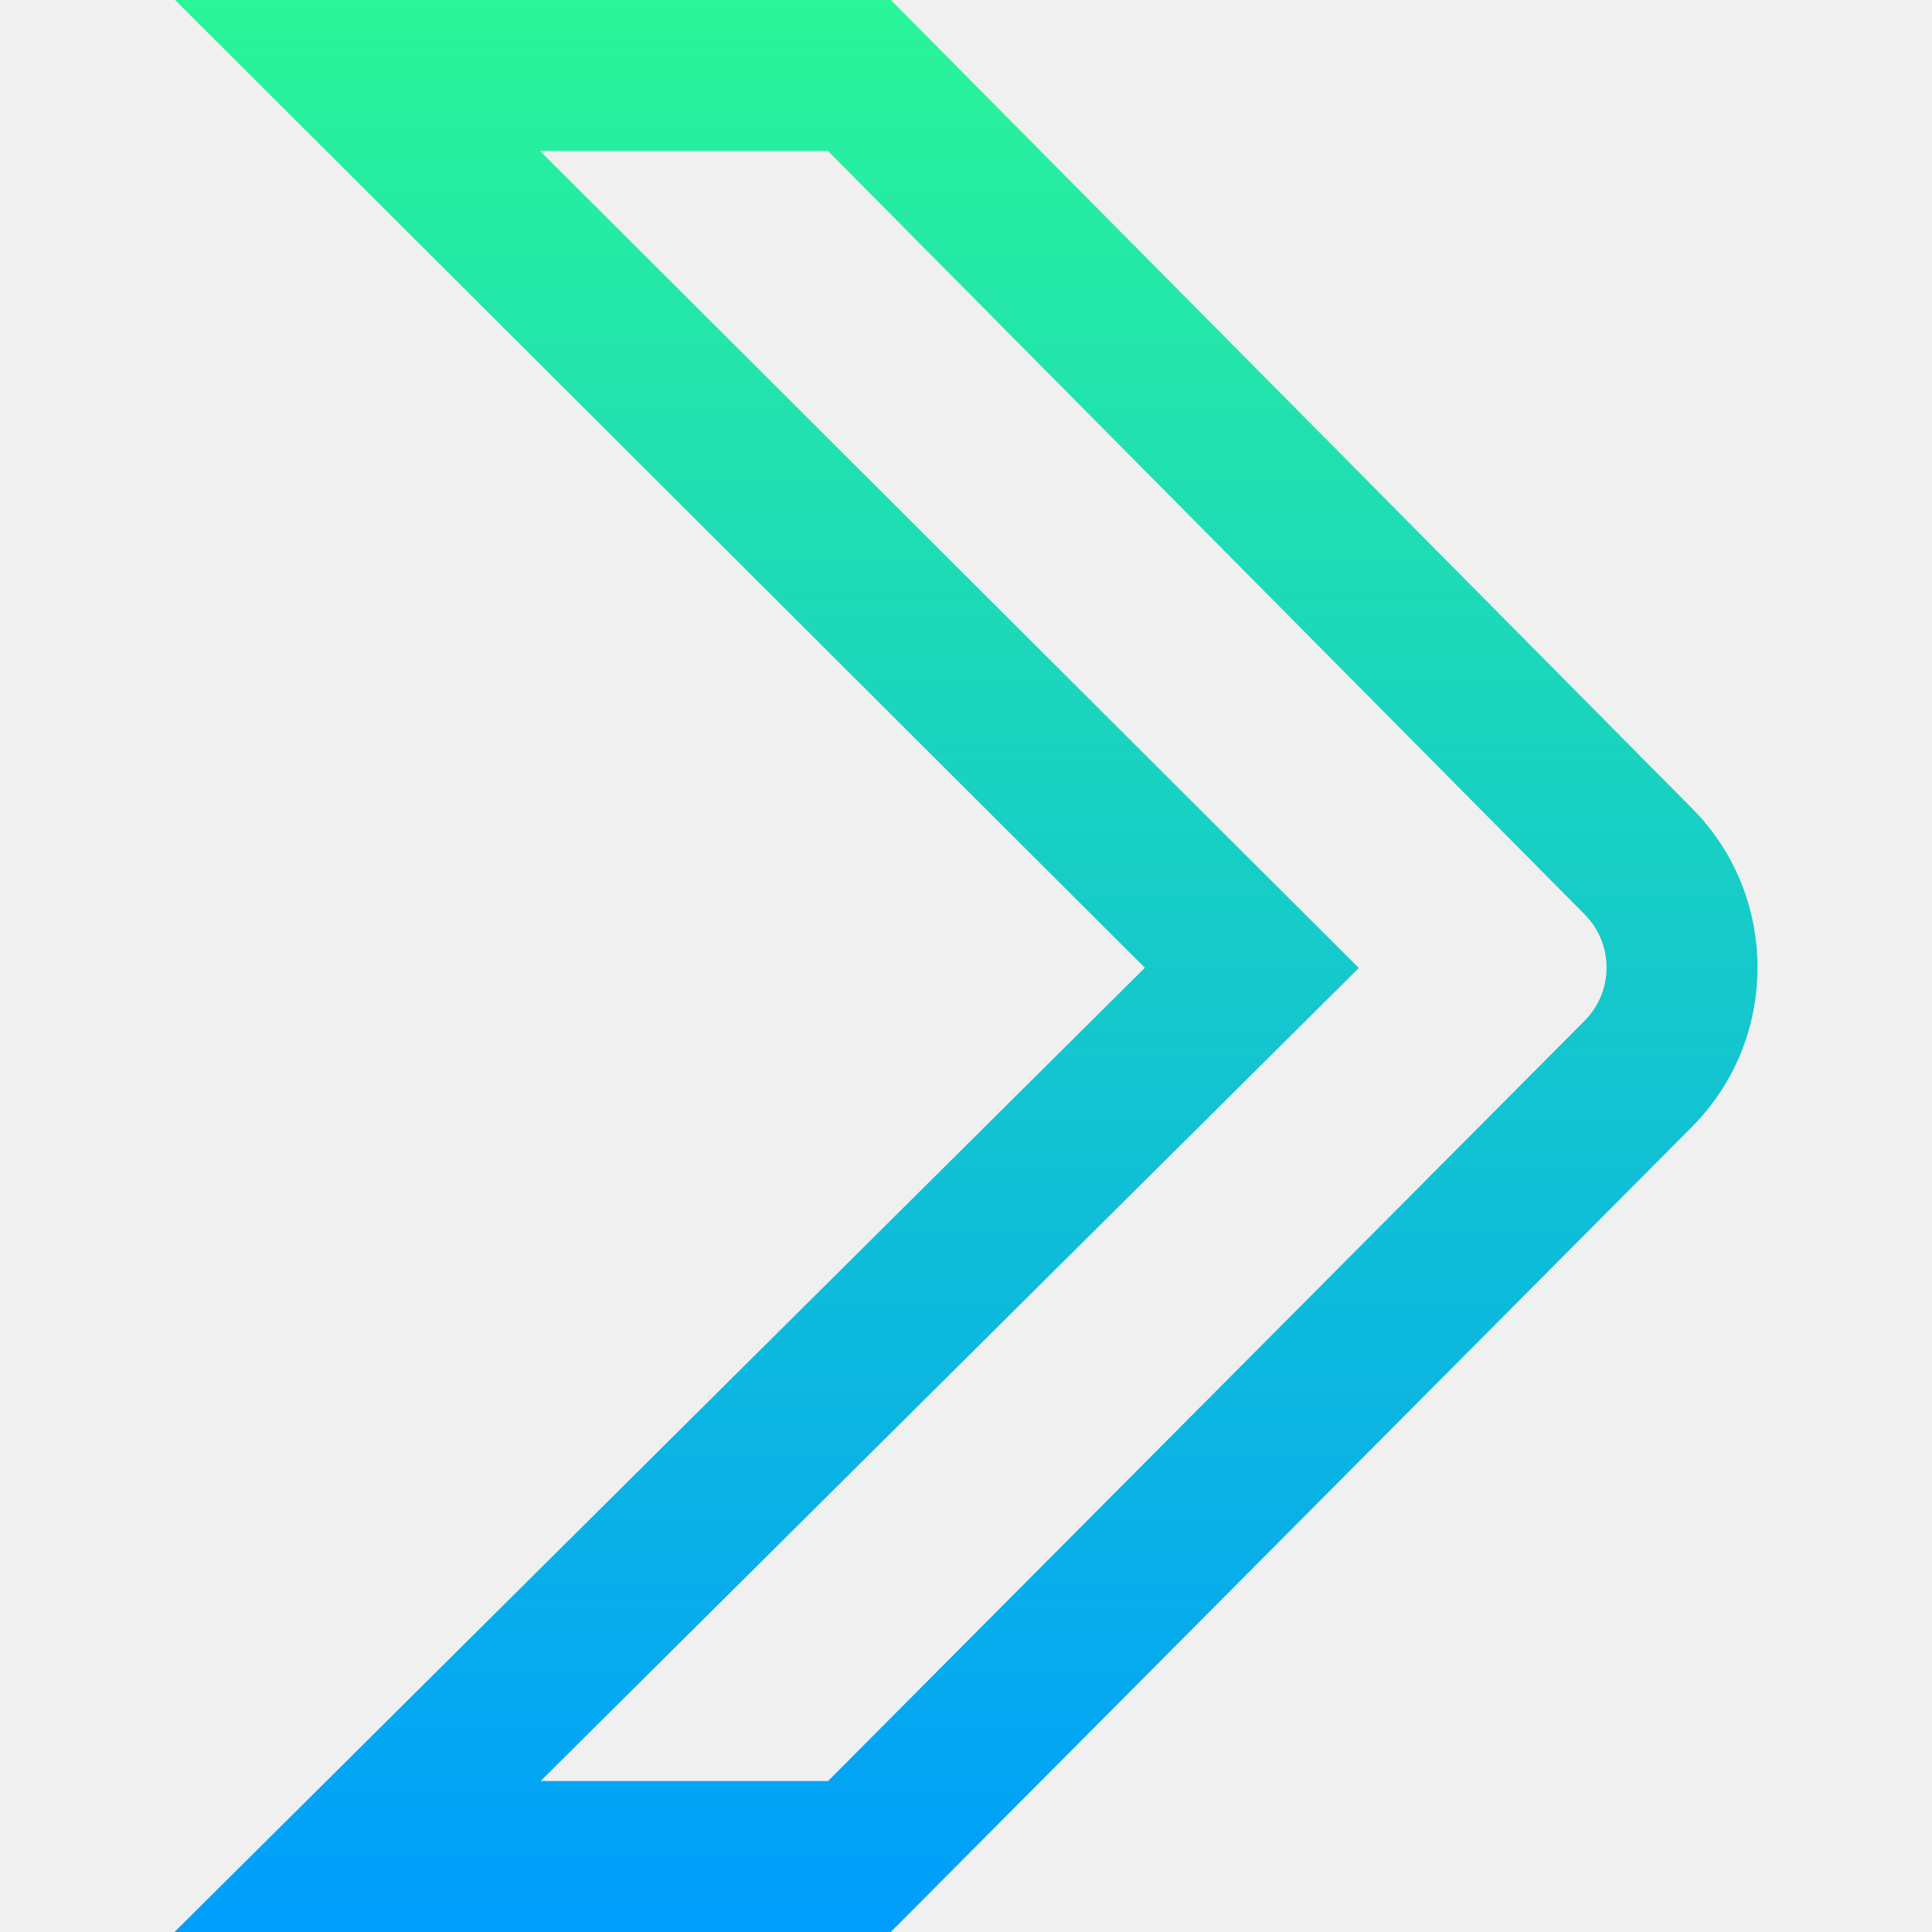
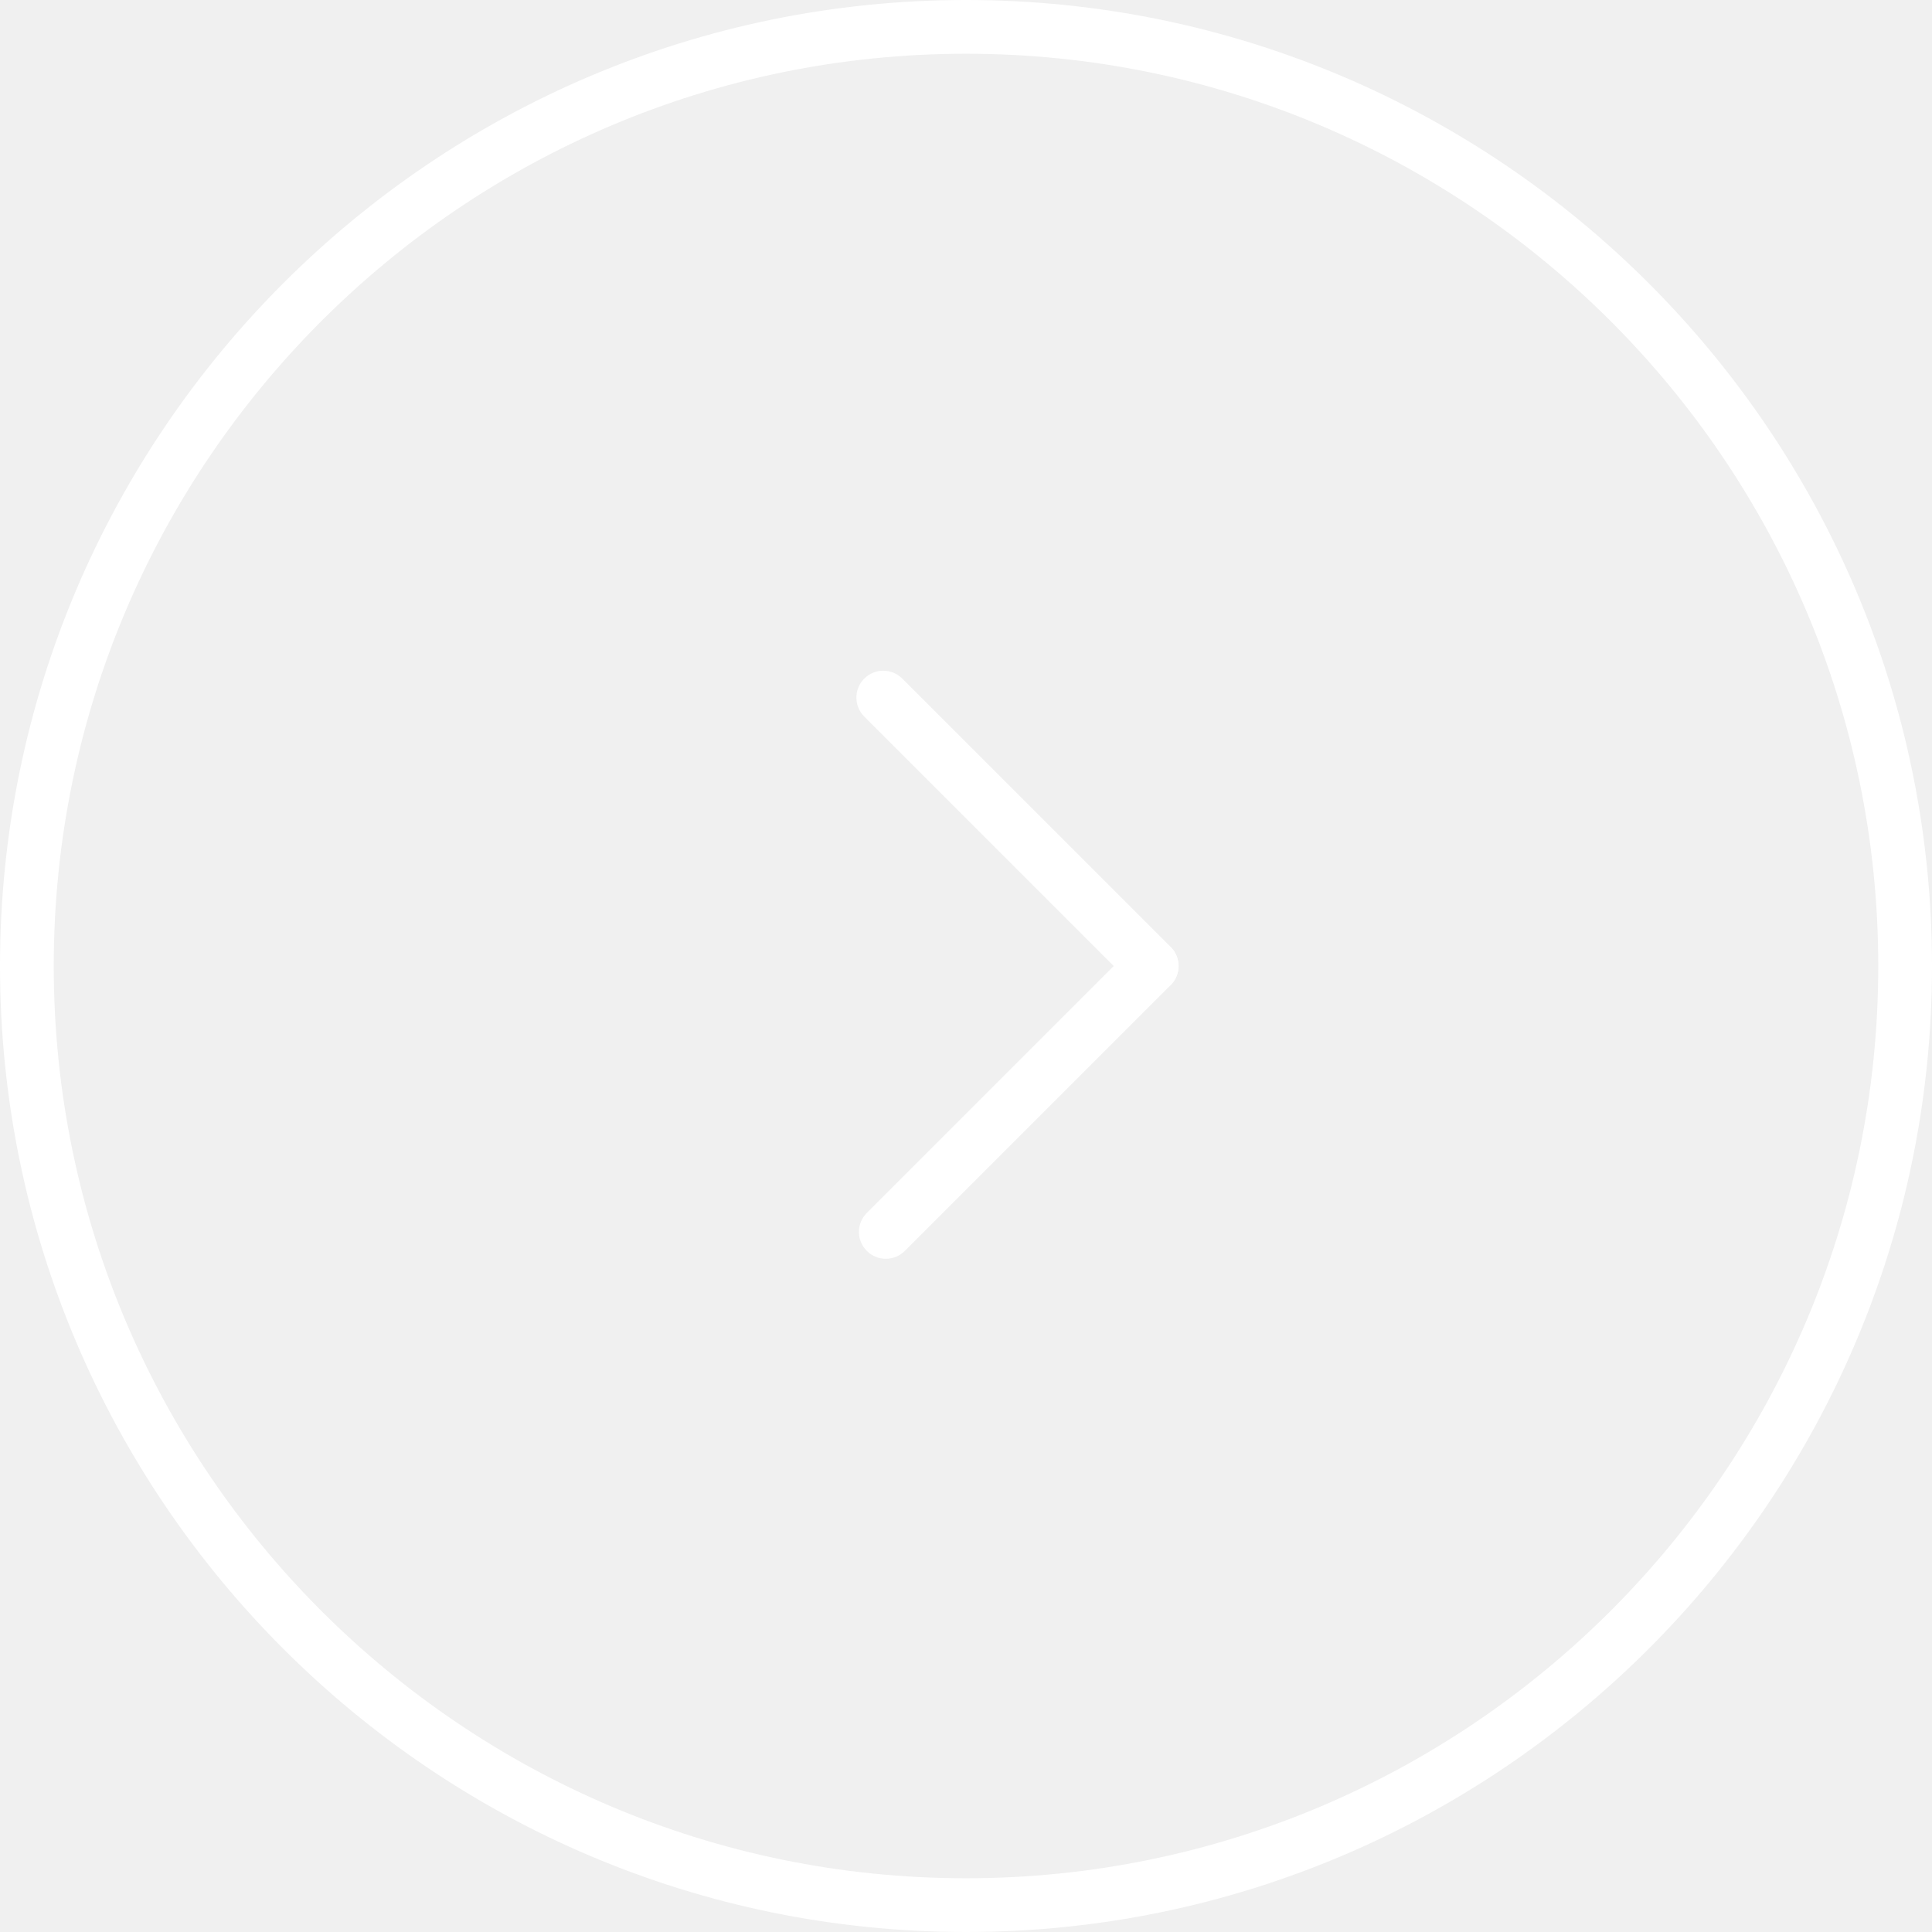
- <svg xmlns="http://www.w3.org/2000/svg" version="1.1" id="Capa_1" x="0px" y="0px" viewBox="0 0 512 512" style="enable-background:new 0 0 512 512;" xml:space="preserve">
-   <linearGradient id="SVGID_1_" gradientUnits="userSpaceOnUse" x1="256" y1="514" x2="256" y2="2" gradientTransform="matrix(1 0 0 -1 0 514)">
-     <stop offset="0" style="stop-color:#2AF598" />
-     <stop offset="1" style="stop-color:#009EFD" />
-   </linearGradient>
-   <path style="fill:url(#SVGID_1_);" d="M236.063,512H46.248l257.158-255.53L46.394,0h189.693l212.16,214.059  c11.283,11.288,17.52,26.373,17.504,42.417s-6.284,31.116-17.648,42.44L236.063,512z M143.253,472h76.185l200.371-201.358  c3.848-3.834,5.937-8.858,5.942-14.206c0.005-5.348-2.074-10.376-5.854-14.159L219.414,40h-76.307l216.988,216.53L143.253,472z" />
+ <svg xmlns="http://www.w3.org/2000/svg" version="1.1" id="Capa_1" x="0px" y="0px" viewBox="0 0 71.906 71.906" style="enable-background:new 0 0 71.906 71.906;" xml:space="preserve" width="512px" height="512px">
+   <g>
+     <path d="M32.969,46.85c-0.256,0-0.512-0.098-0.707-0.293c-0.391-0.391-0.391-1.023,0-1.414l9.896-9.896   c0.391-0.391,1.023-0.391,1.414,0s0.391,1.023,0,1.414l-9.896,9.896C33.48,46.752,33.225,46.85,32.969,46.85z" fill="#FFFFFF" />
+     <path d="M42.864,36.953c-0.256,0-0.512-0.098-0.707-0.293l-9.99-9.99c-0.391-0.391-0.391-1.023,0-1.414s1.023-0.391,1.414,0   l9.99,9.99c0.391,0.391,0.391,1.023,0,1.414C43.376,36.855,43.12,36.953,42.864,36.953z" fill="#FFFFFF" />
+     <path d="M35.953,71.906C16.128,71.906,0,55.777,0,35.953S16.128,0,35.953,0s35.953,16.129,35.953,35.953   S55.778,71.906,35.953,71.906z M35.953,2C17.231,2,2,17.231,2,35.953s15.231,33.953,33.953,33.953s33.953-15.231,33.953-33.953   S54.675,2,35.953,2z" fill="#FFFFFF" />
+   </g>
  <g>
</g>
  <g>
</g>
  <g>
</g>
  <g>
</g>
  <g>
</g>
  <g>
</g>
  <g>
</g>
  <g>
</g>
  <g>
</g>
  <g>
</g>
  <g>
</g>
  <g>
</g>
  <g>
</g>
  <g>
</g>
  <g>
</g>
</svg>
